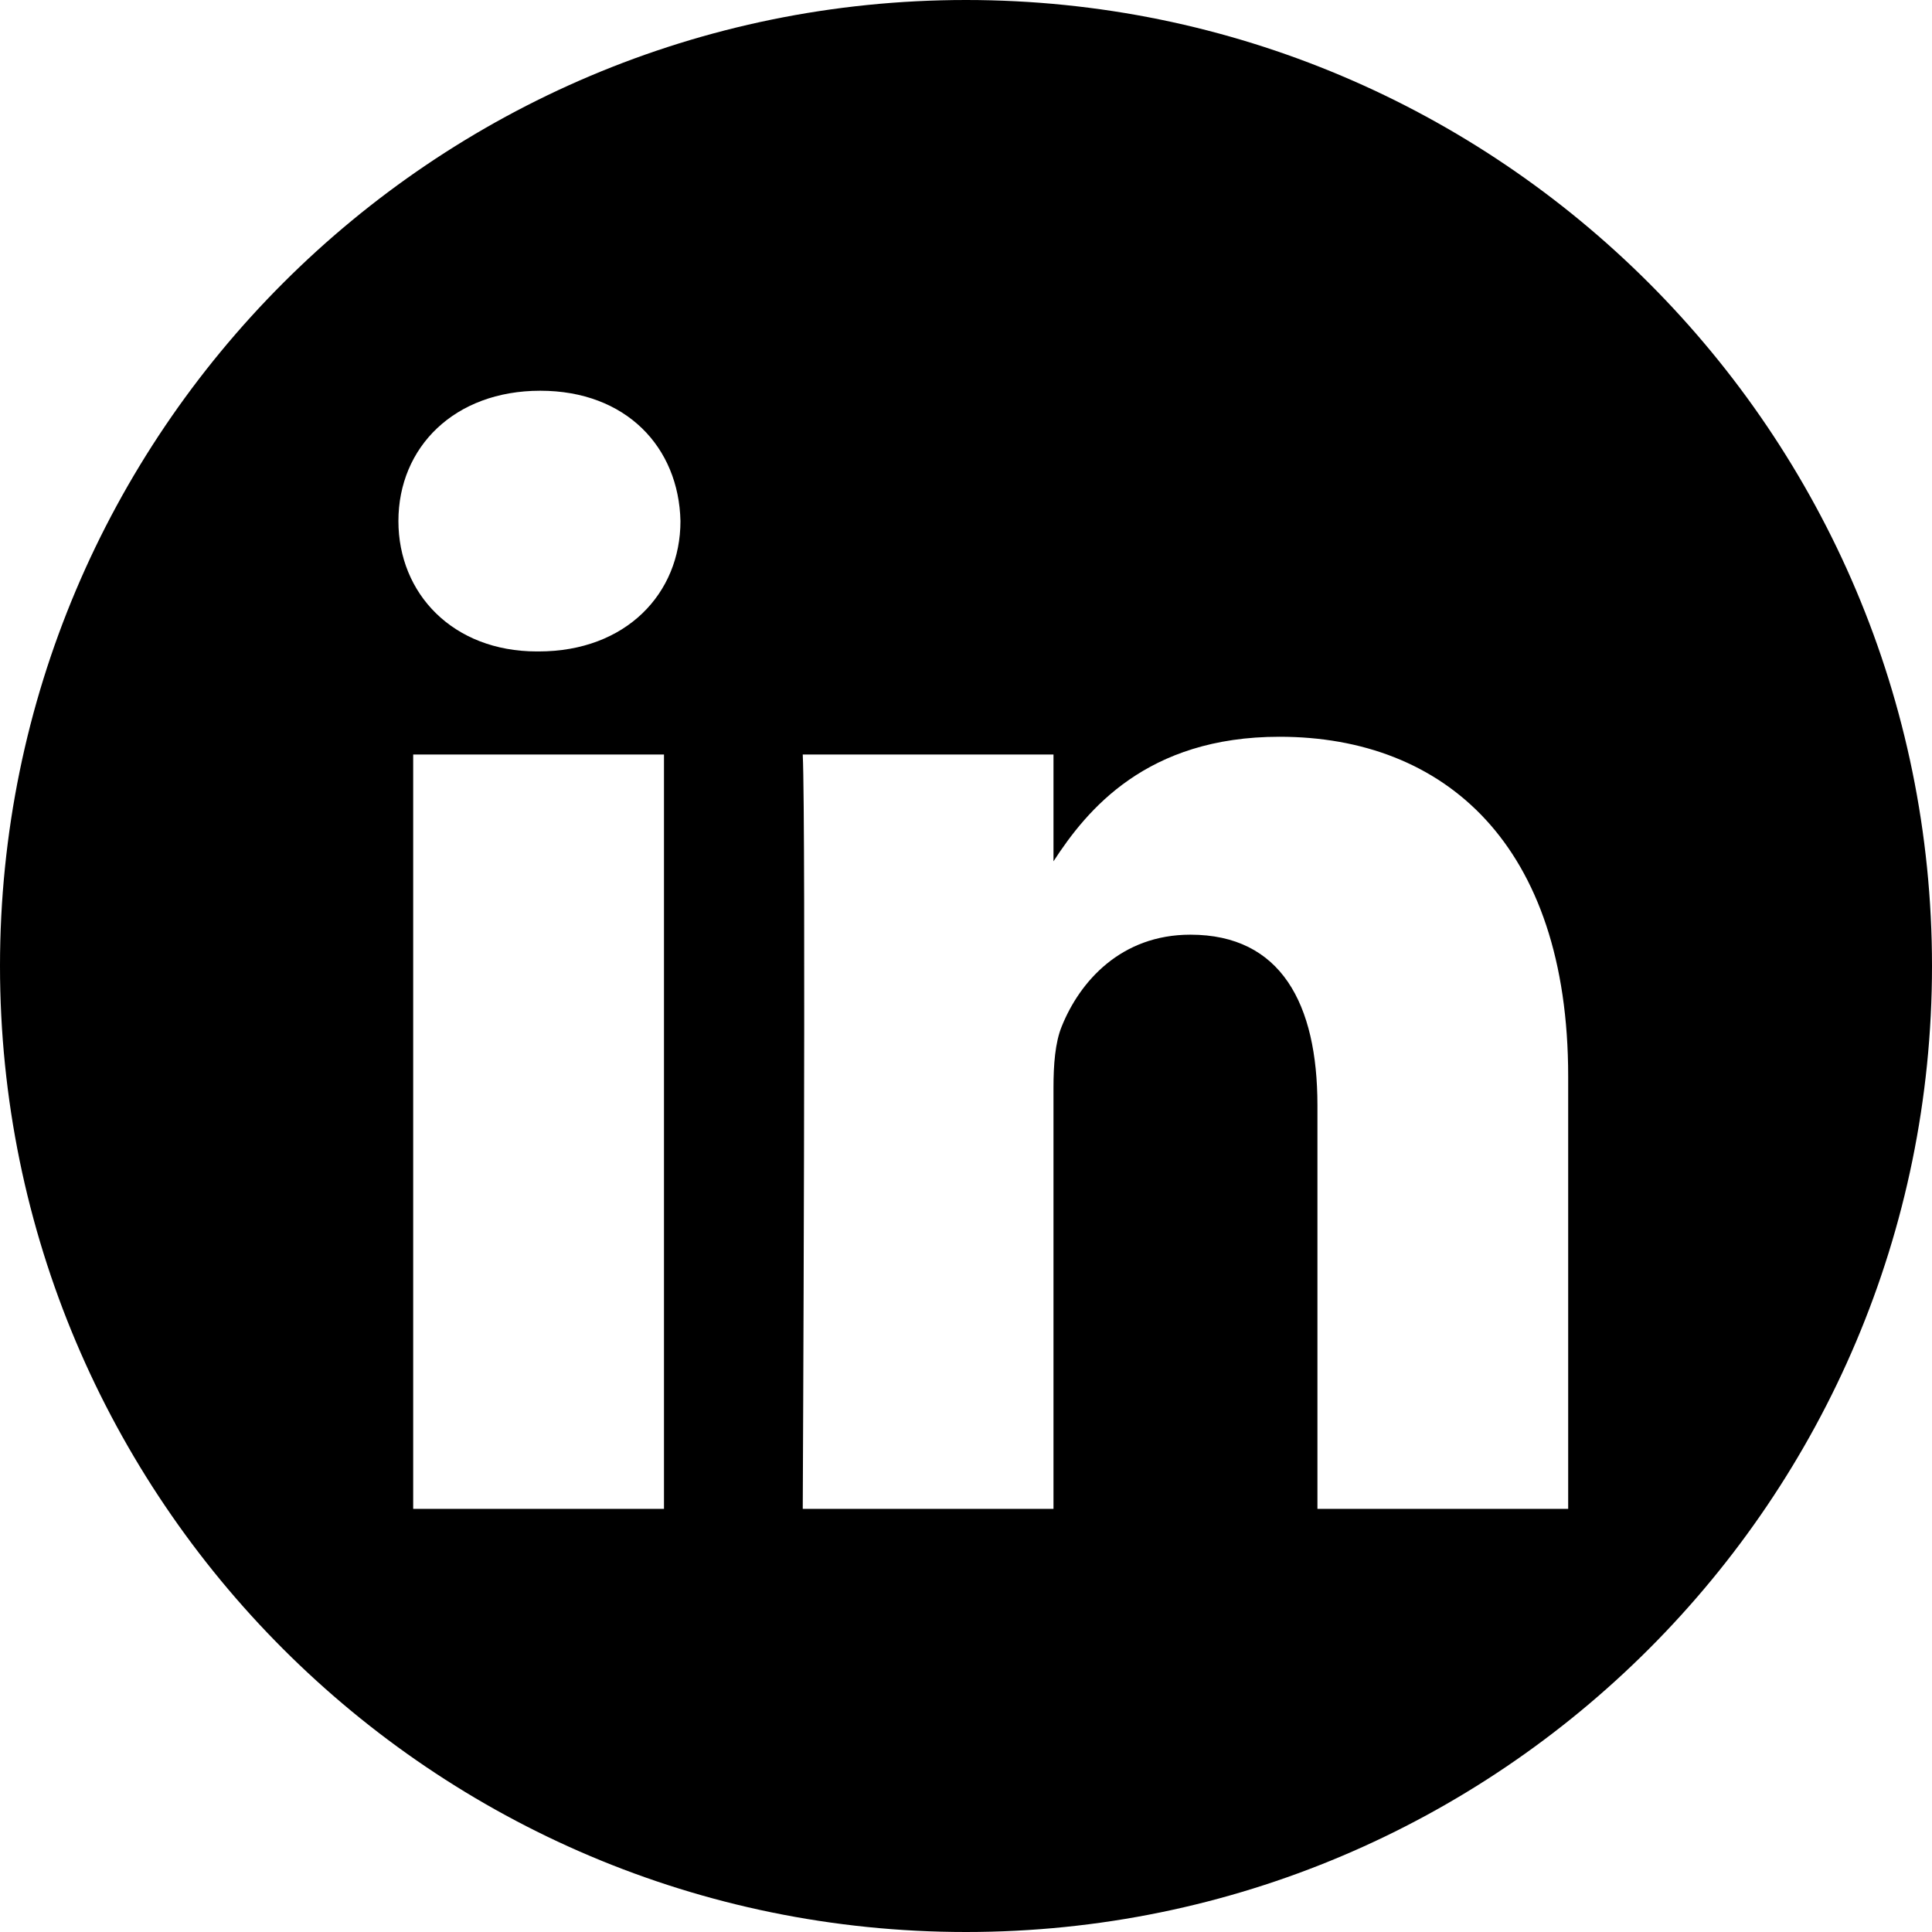
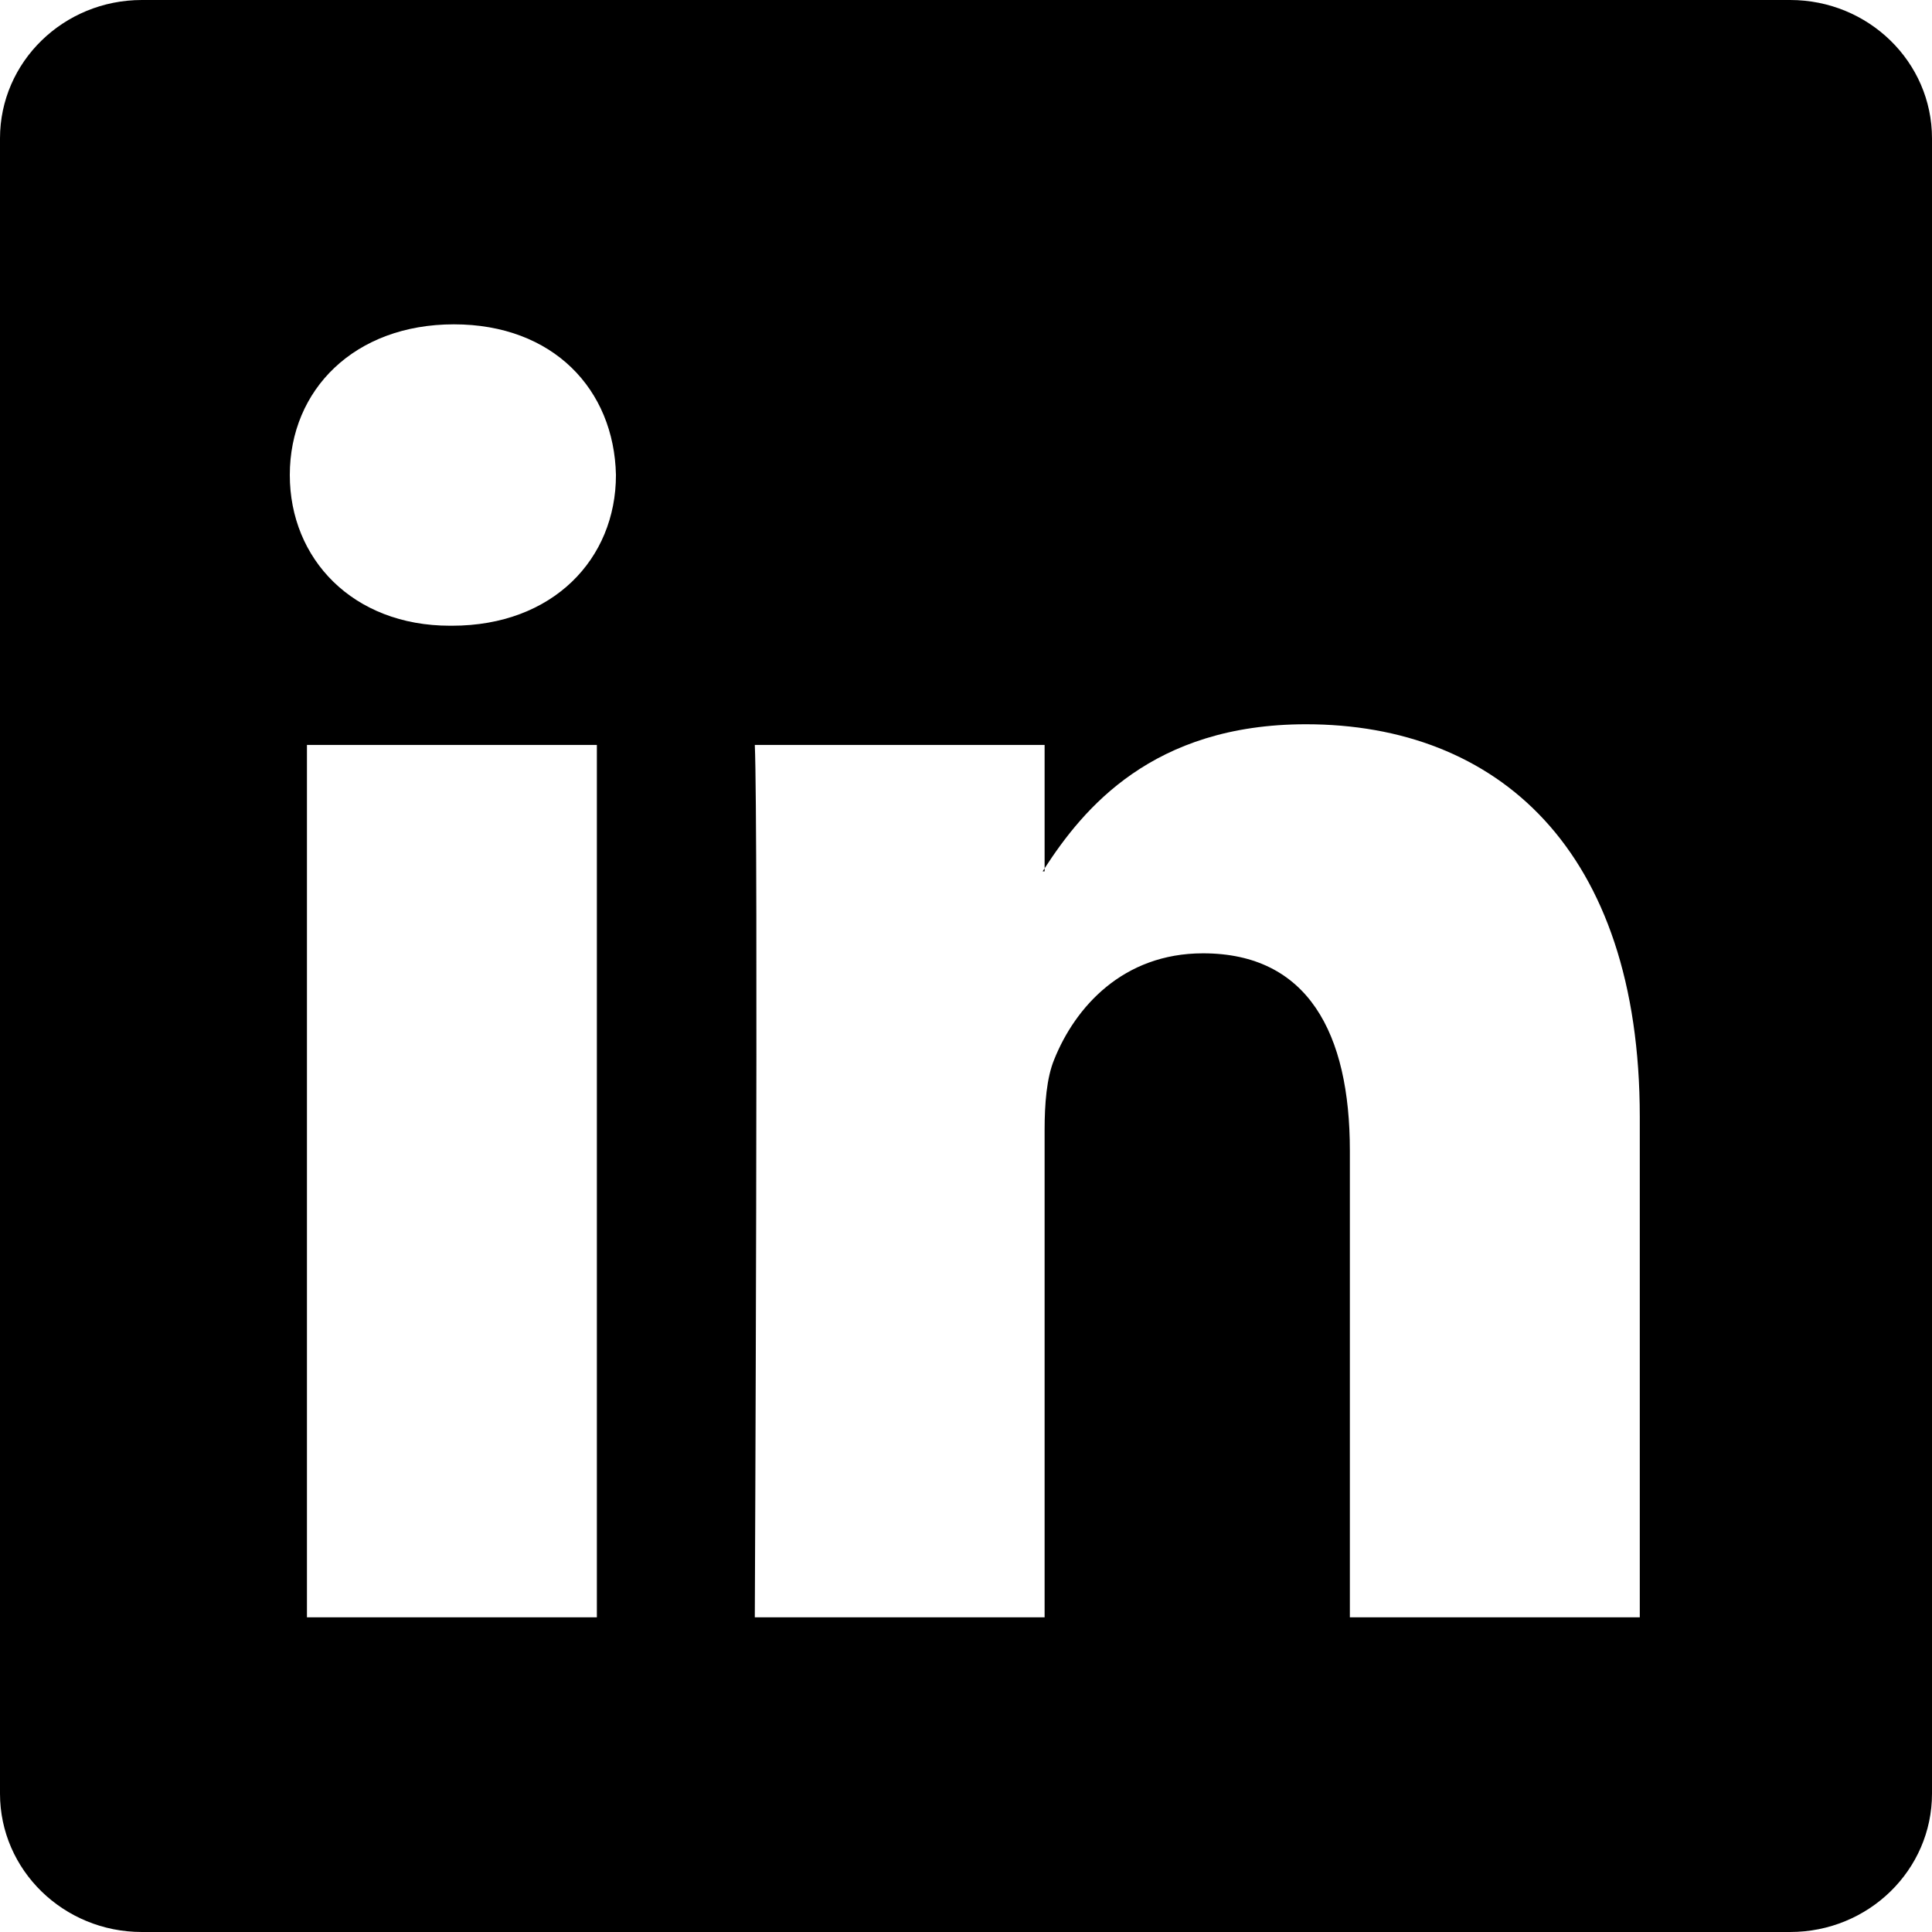
- <svg xmlns="http://www.w3.org/2000/svg" height="100%" style="fill-rule:evenodd;clip-rule:evenodd;stroke-linejoin:round;stroke-miterlimit:2;" version="1.1" viewBox="0 0 512 512" width="100%" xml:space="preserve">
-   <path d="M256,0c141.29,0 256,114.71 256,256c0,141.29 -114.71,256 -256,256c-141.29,0 -256,-114.71 -256,-256c0,-141.29 114.71,-256 256,-256Zm-80.037,399.871l0,-199.921l-66.464,0l0,199.921l66.464,0Zm239.62,0l0,-114.646c0,-61.409 -32.787,-89.976 -76.509,-89.976c-35.255,0 -51.047,19.389 -59.889,33.007l0,-28.306l-66.447,0c0.881,18.757 0,199.921 0,199.921l66.446,0l0,-111.65c0,-5.976 0.43,-11.95 2.191,-16.221c4.795,-11.935 15.737,-24.299 34.095,-24.299c24.034,0 33.663,18.34 33.663,45.204l0,106.966l66.45,0Zm-272.403,-296.321c-22.74,0 -37.597,14.95 -37.597,34.545c0,19.182 14.405,34.544 36.717,34.544l0.429,0c23.175,0 37.6,-15.362 37.6,-34.544c-0.43,-19.595 -14.424,-34.545 -37.149,-34.545Z" />
+ <svg xmlns="http://www.w3.org/2000/svg" width="1em" height="1em" viewBox="0 0 16 16">
+   <path fill="currentColor" d="M0 1.146C0 .513.526 0 1.175 0h13.65C15.474 0 16 .513 16 1.146v13.708c0 .633-.526 1.146-1.175 1.146H1.175C.526 16 0 15.487 0 14.854zm4.943 12.248V6.169H2.542v7.225zm-1.2-8.212c.837 0 1.358-.554 1.358-1.248c-.015-.709-.52-1.248-1.342-1.248S2.4 3.226 2.4 3.934c0 .694.521 1.248 1.327 1.248zm4.908 8.212V9.359c0-.216.016-.432.08-.586c.173-.431.568-.878 1.232-.878c.869 0 1.216.662 1.216 1.634v3.865h2.401V9.25c0-2.22-1.184-3.252-2.764-3.252c-1.274 0-1.845.7-2.165 1.193v.025h-.016l.016-.025V6.169h-2.4c.03.678 0 7.225 0 7.225z" />
</svg>
